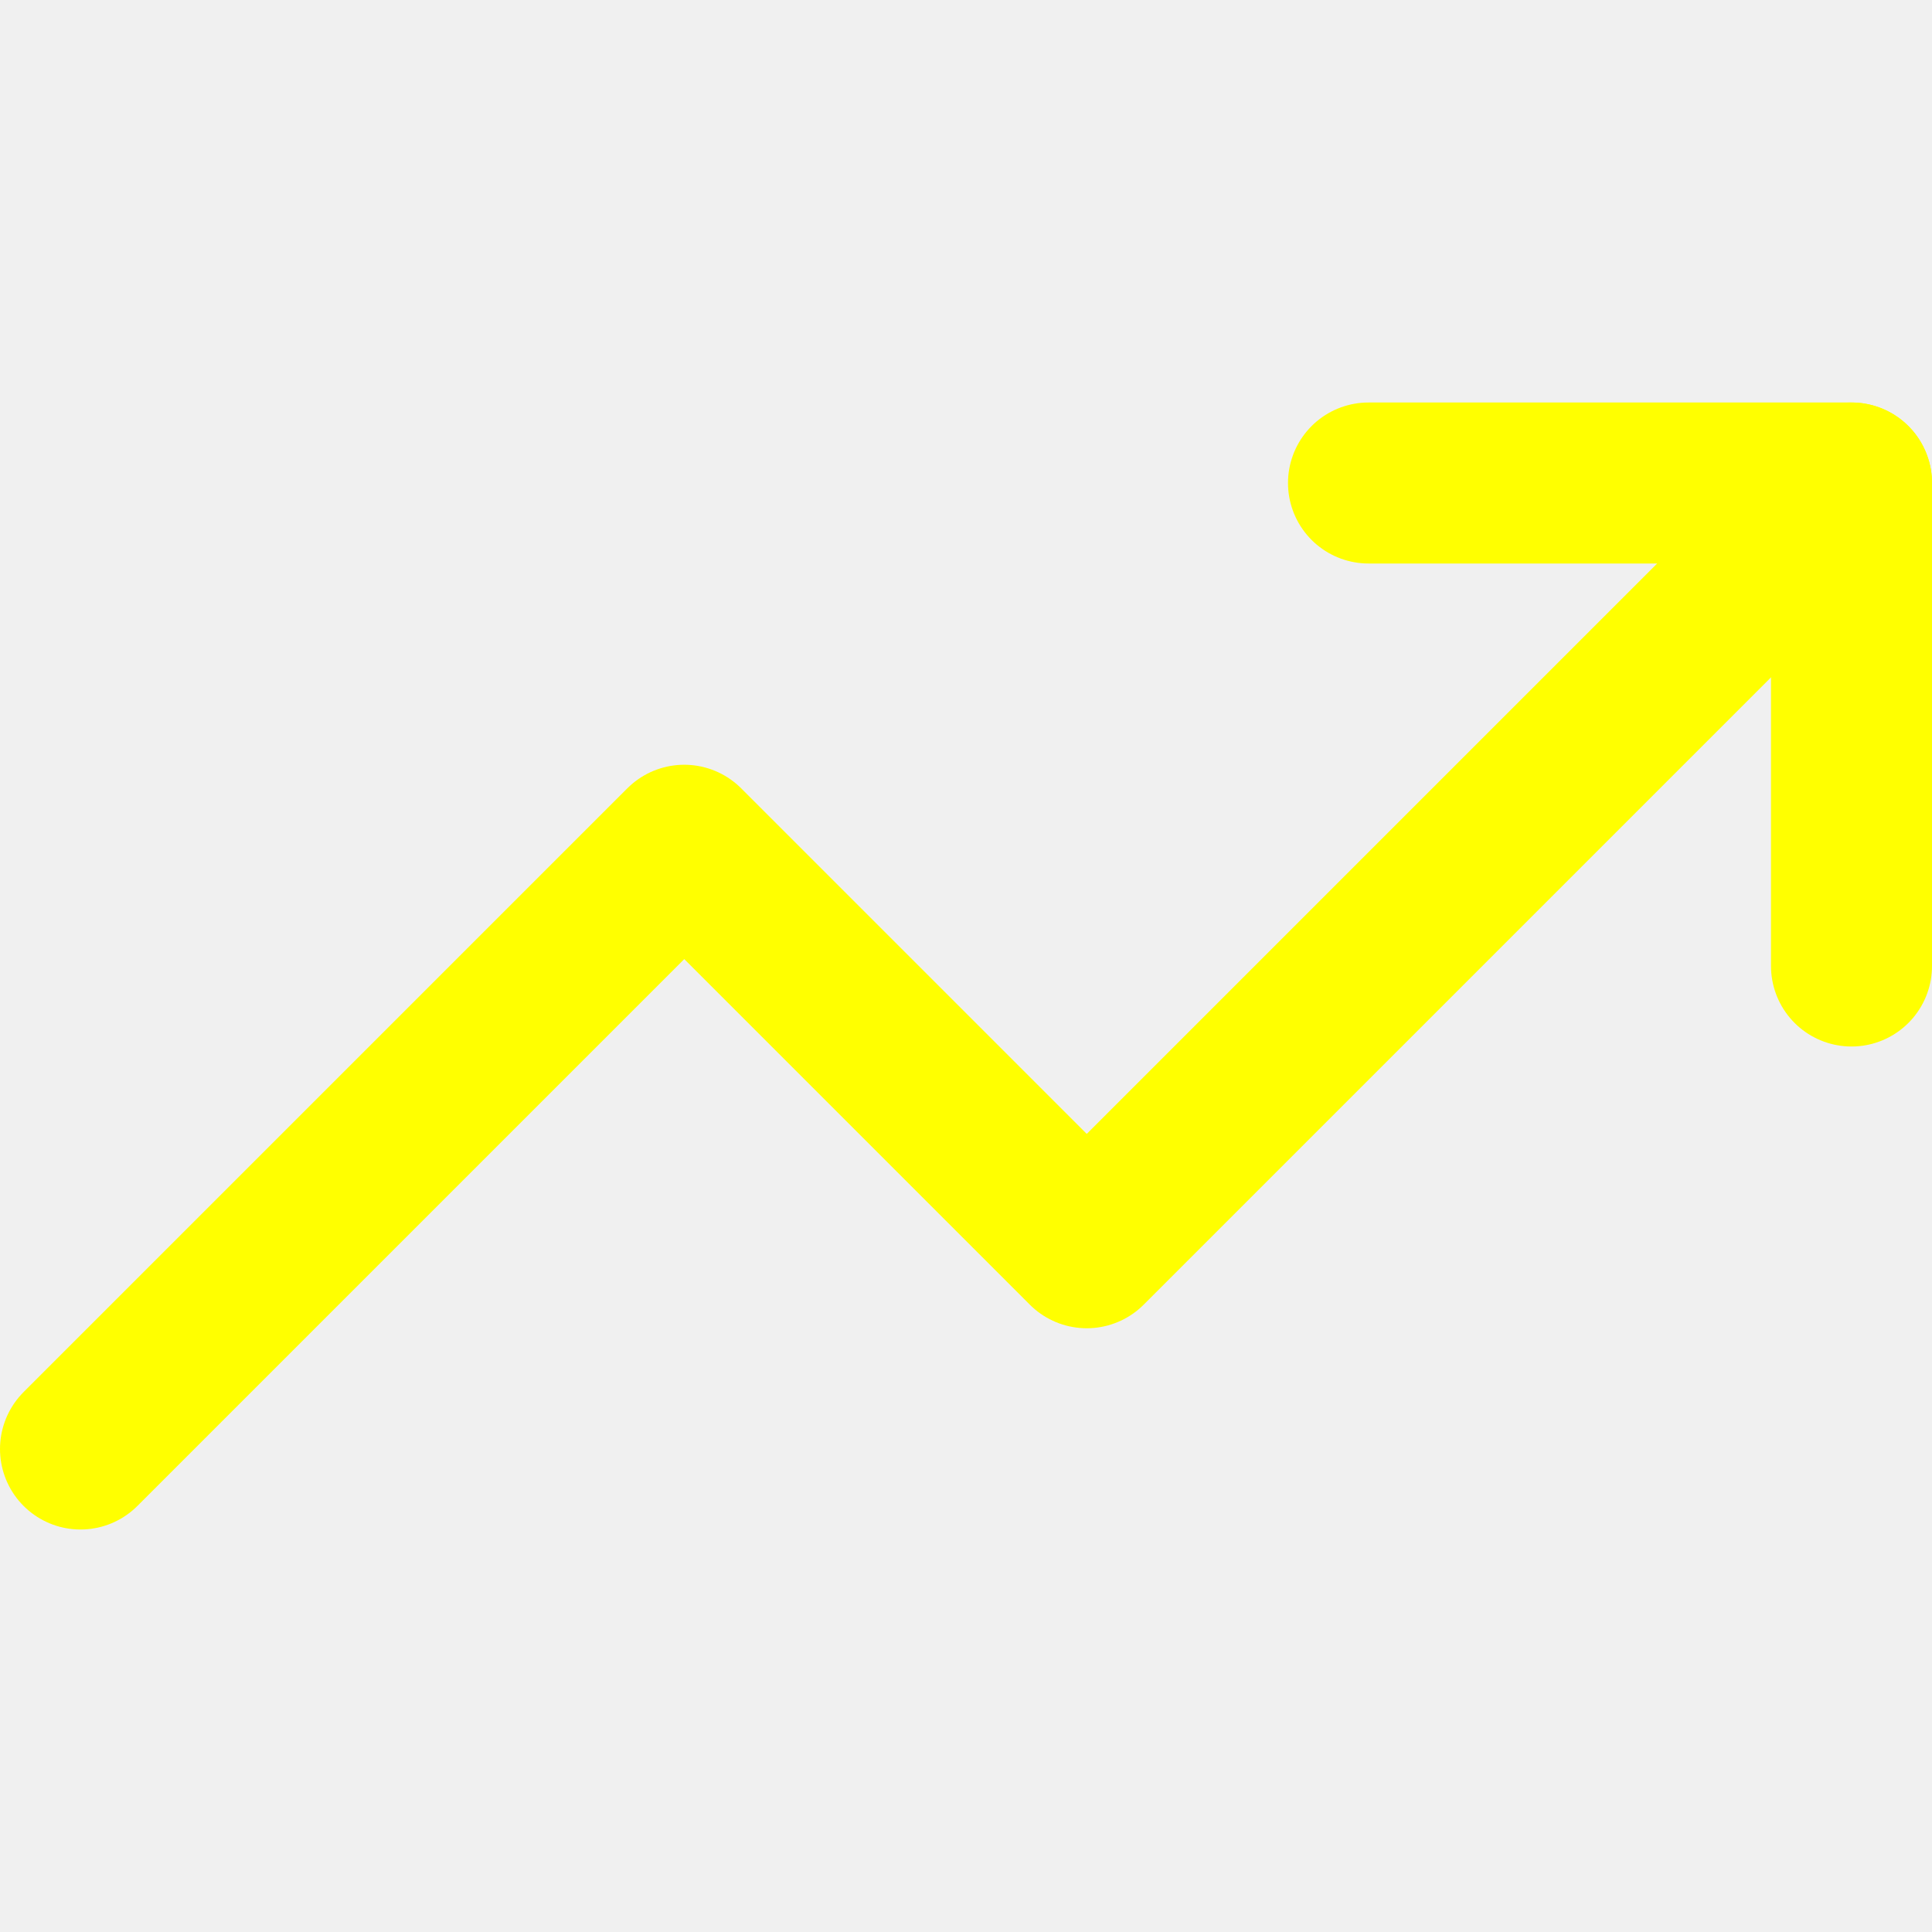
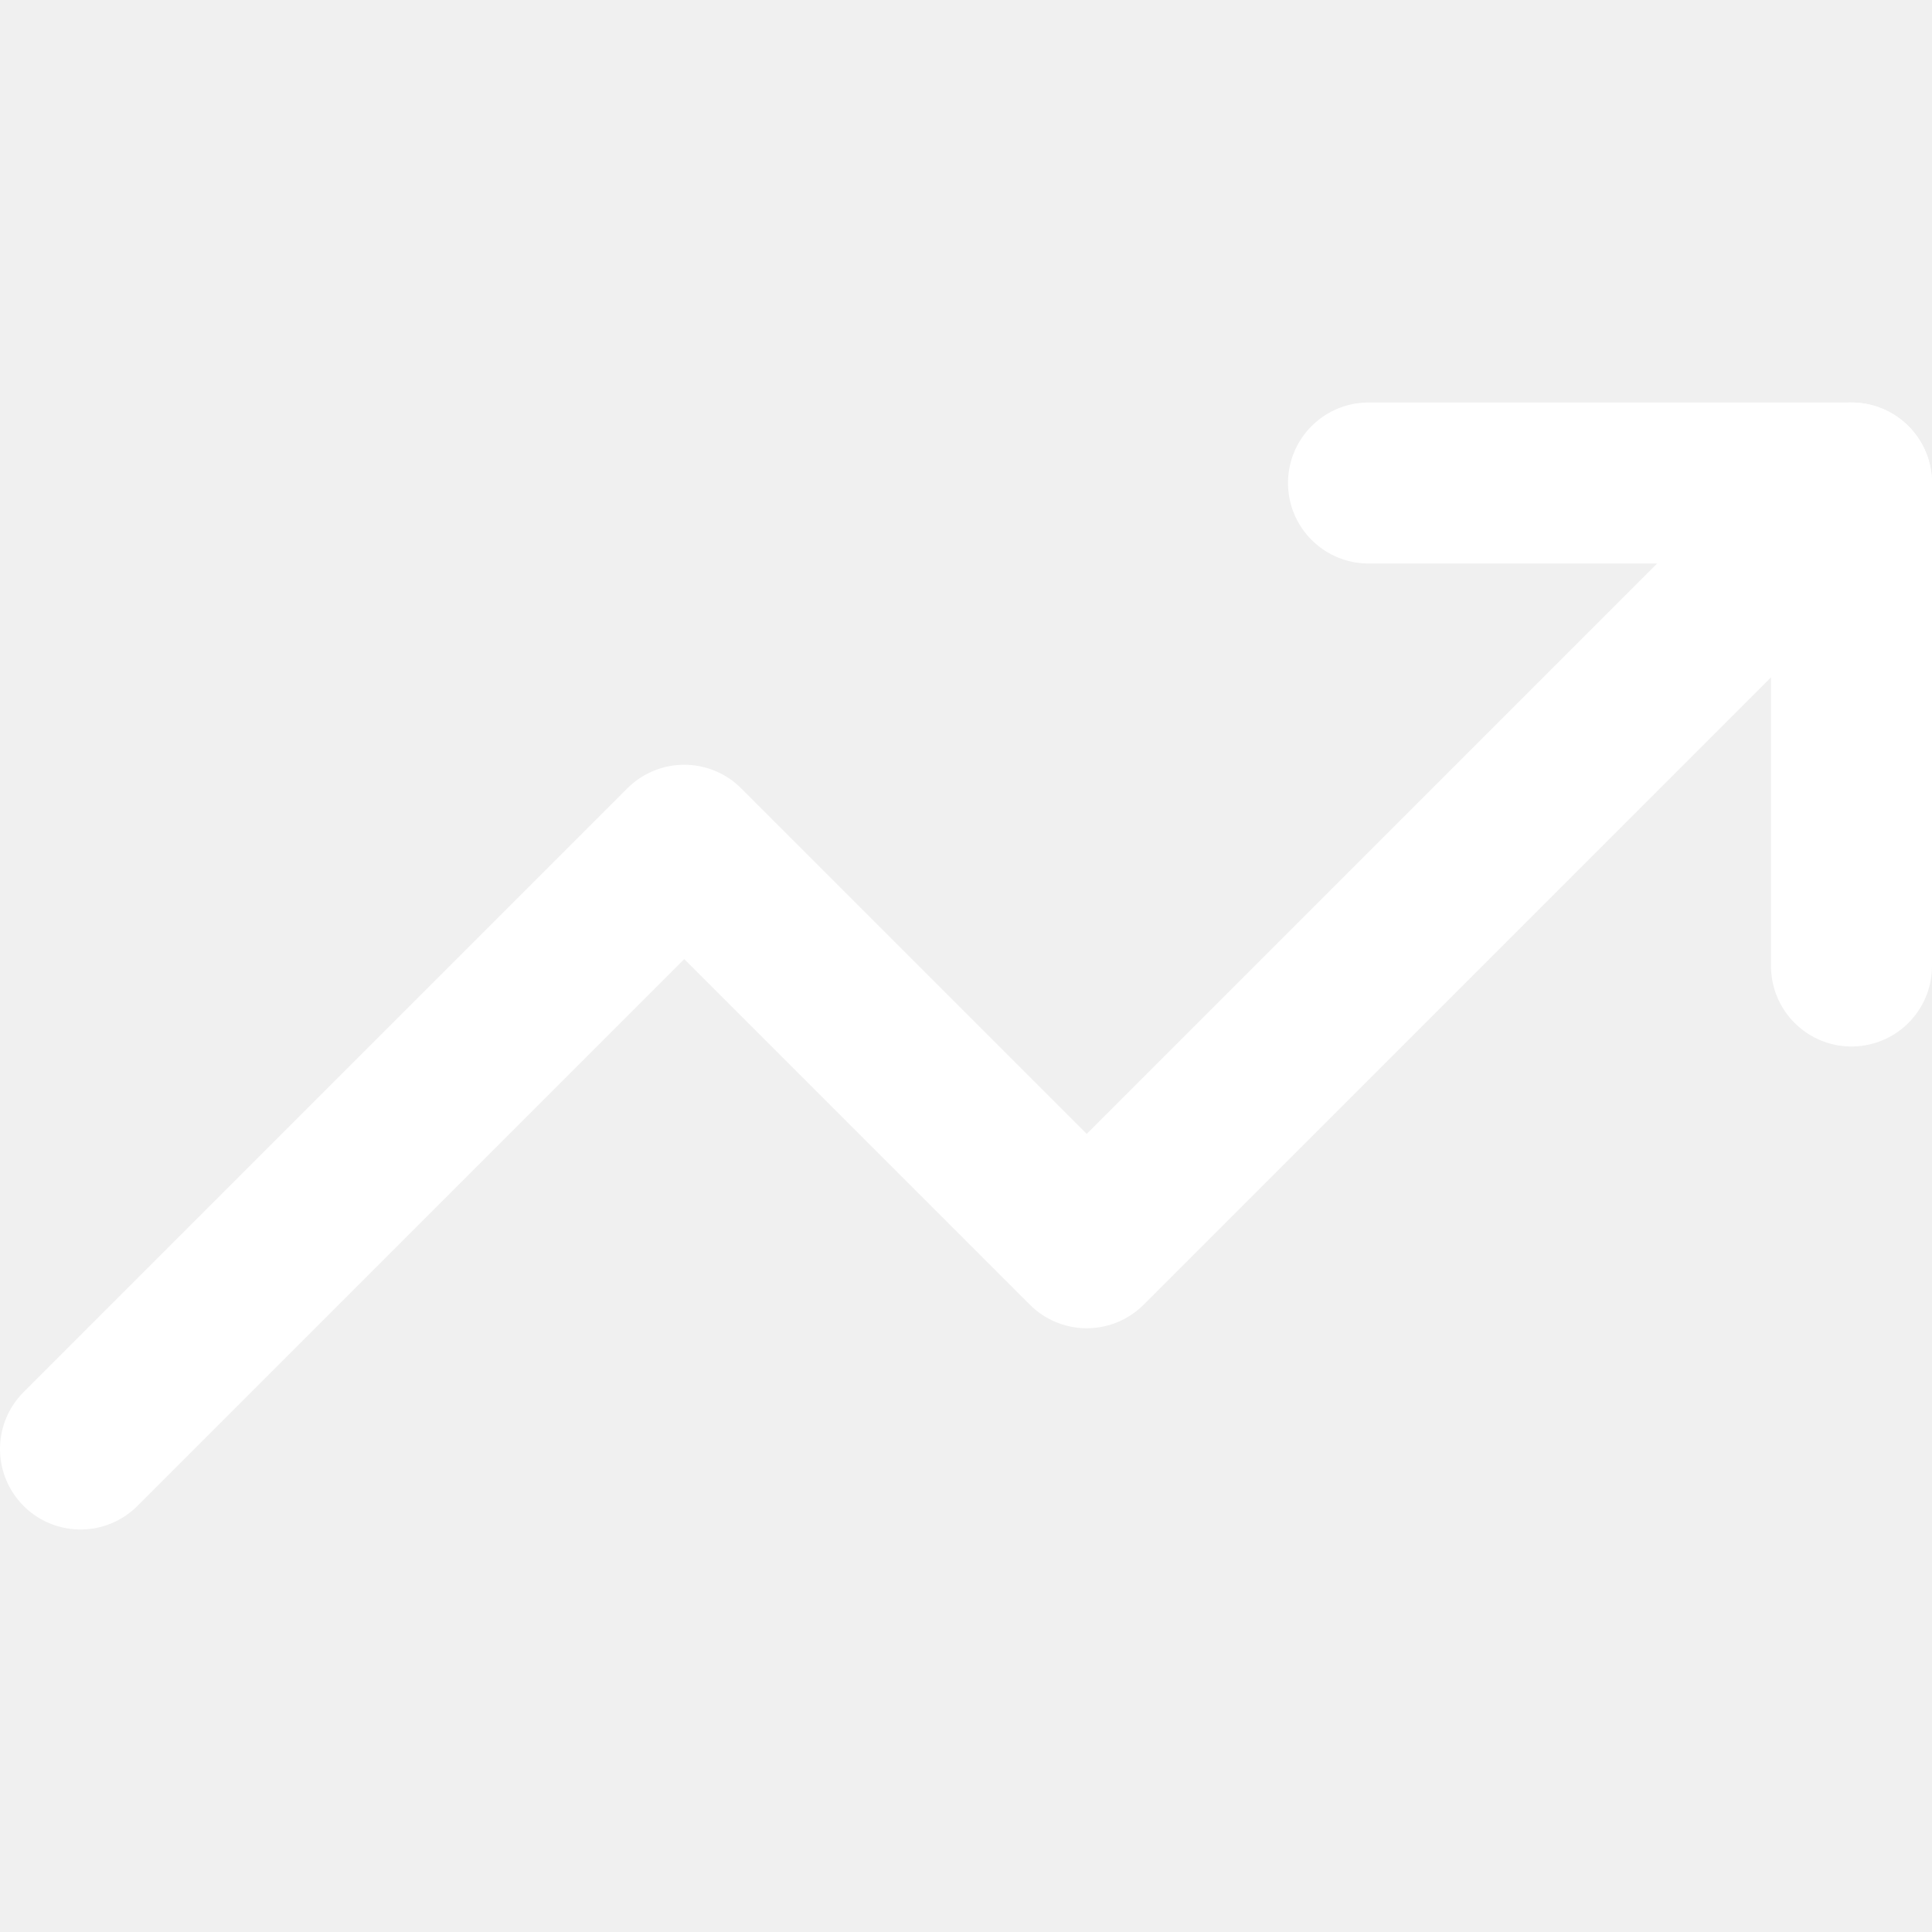
- <svg xmlns="http://www.w3.org/2000/svg" width="20" height="20" viewBox="0 0 24 24" fill="none" stroke="yellow" stroke-width="2" stroke-linecap="round" stroke-linejoin="round" class="feather feather-trending-up">
+ <svg xmlns="http://www.w3.org/2000/svg" width="20" height="20" viewBox="0 0 24 24" fill="none" stroke="white" stroke-width="2" stroke-linecap="round" stroke-linejoin="round" class="feather feather-trending-up">
  <polyline points="23 6 13.5 15.5 8.5 10.5 1 18" />
  <polyline points="17 6 23 6 23 12" />
</svg>
